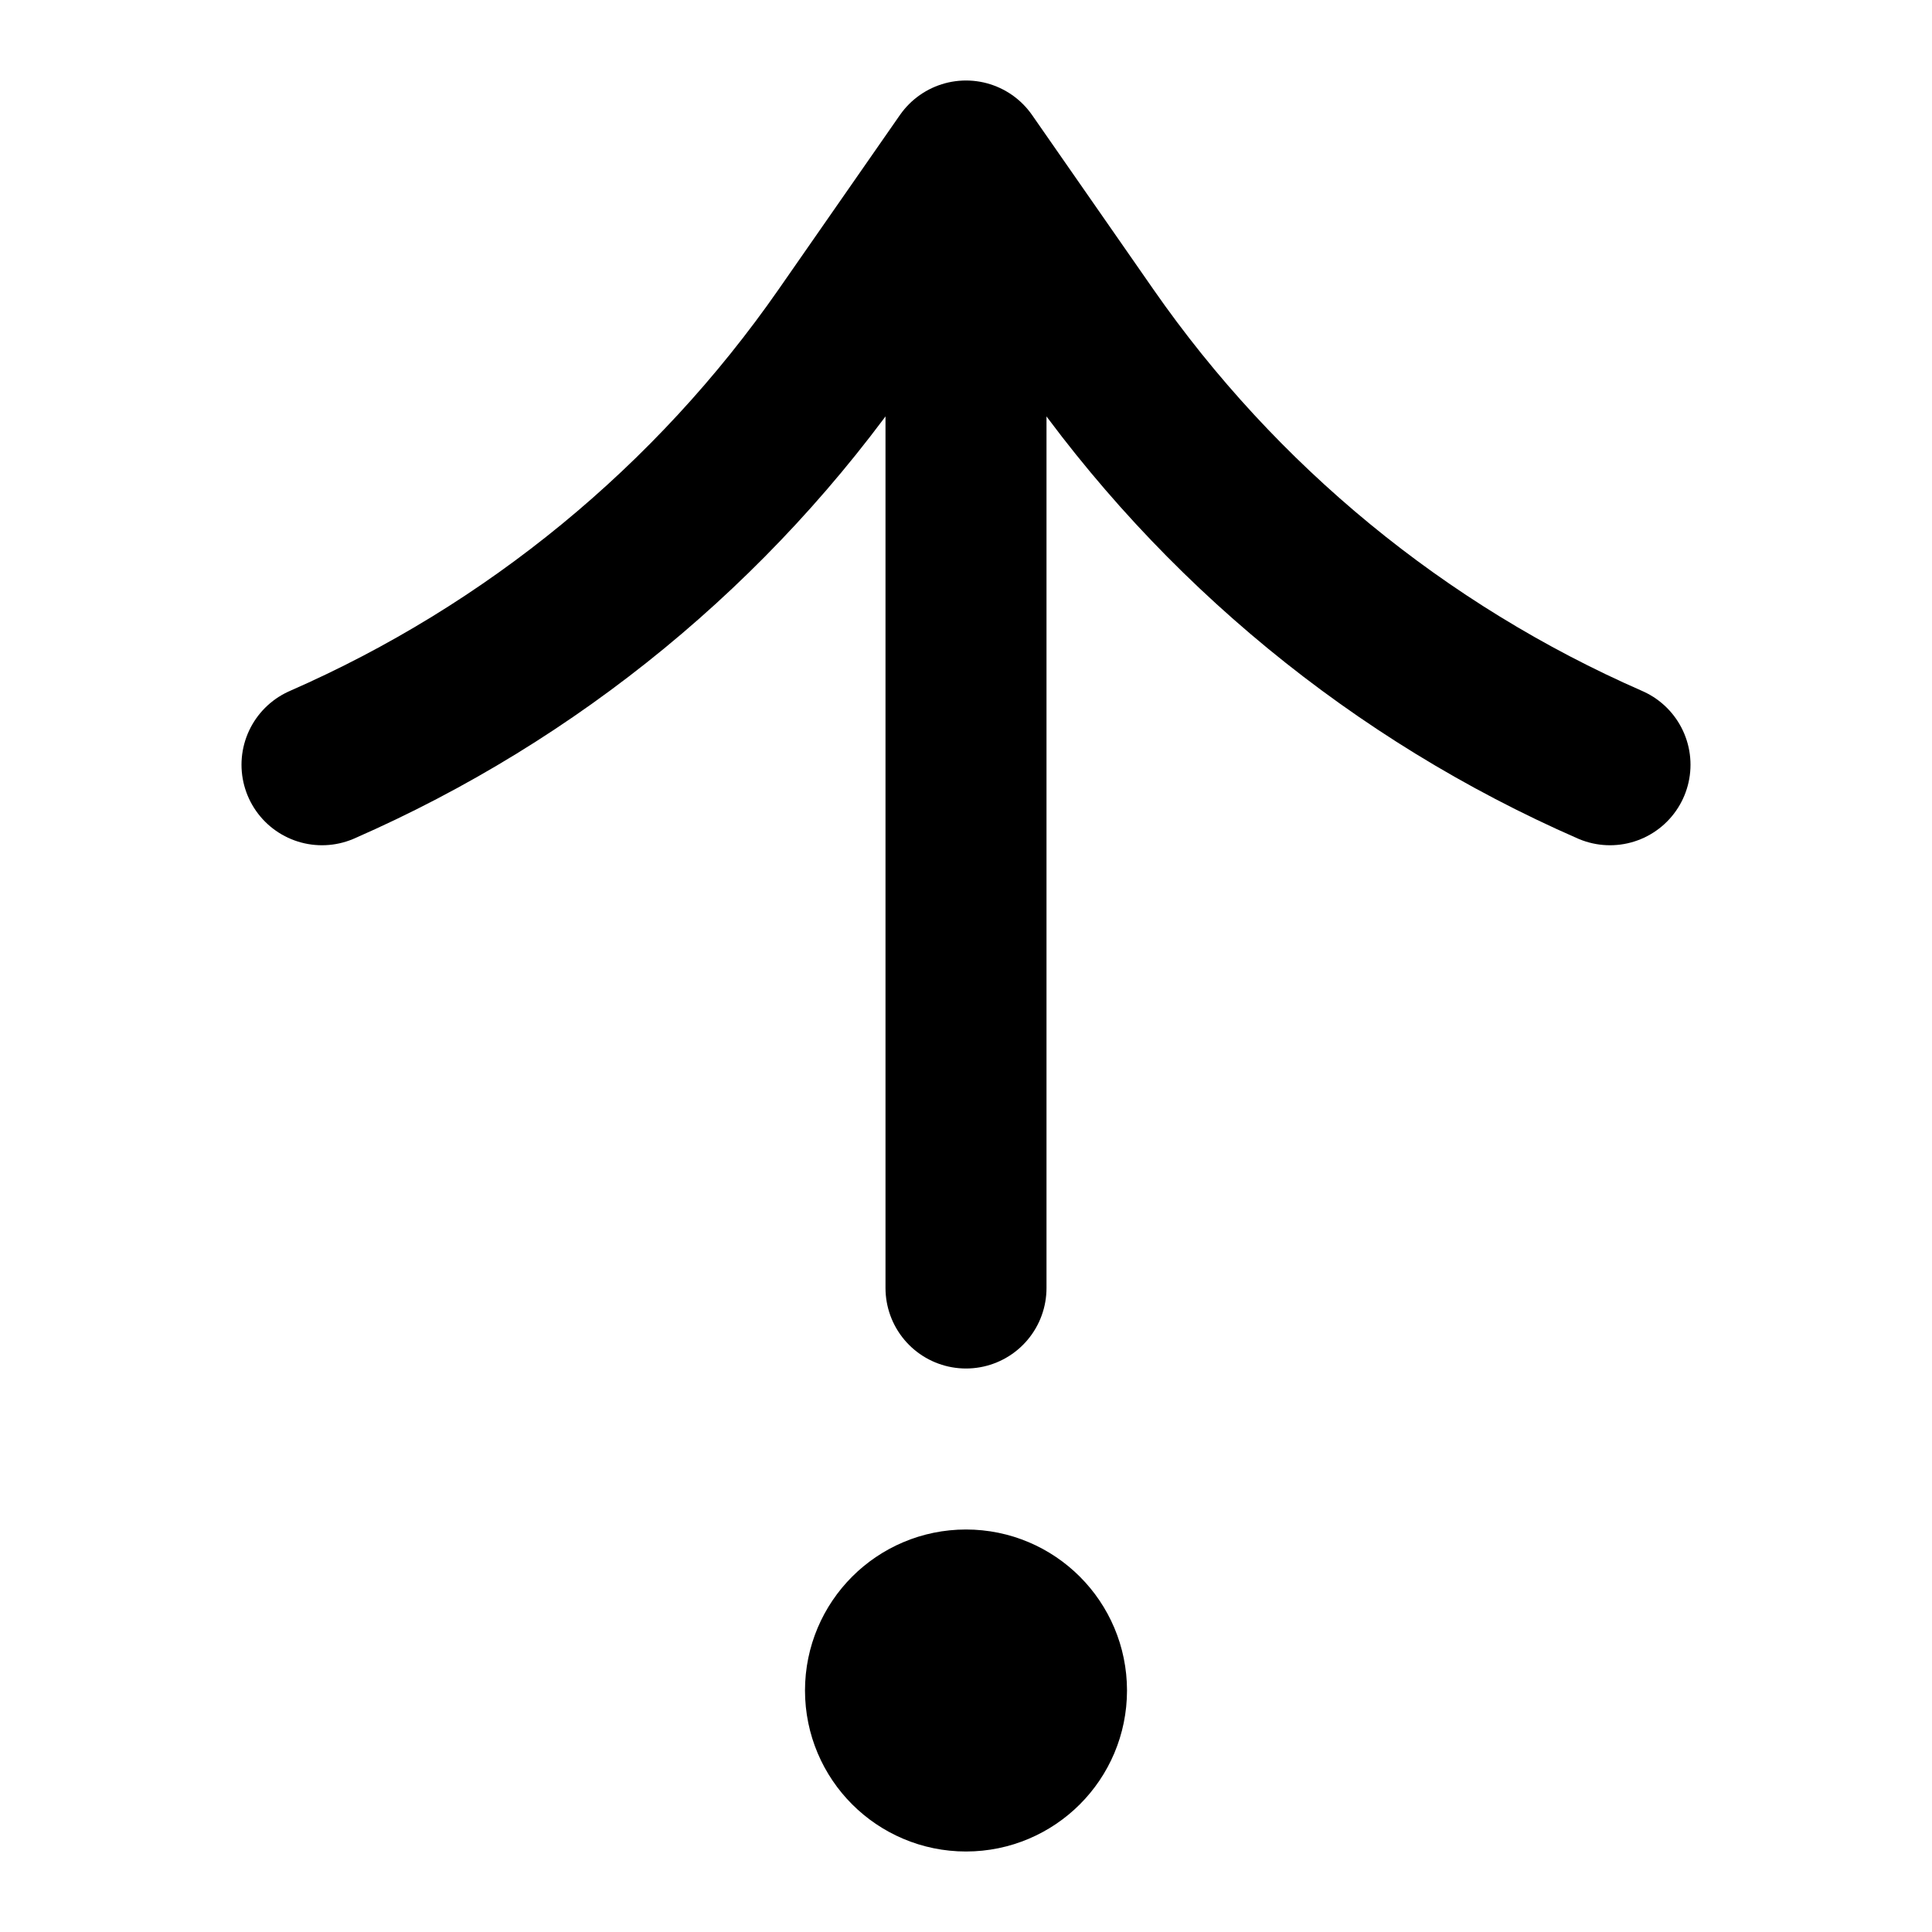
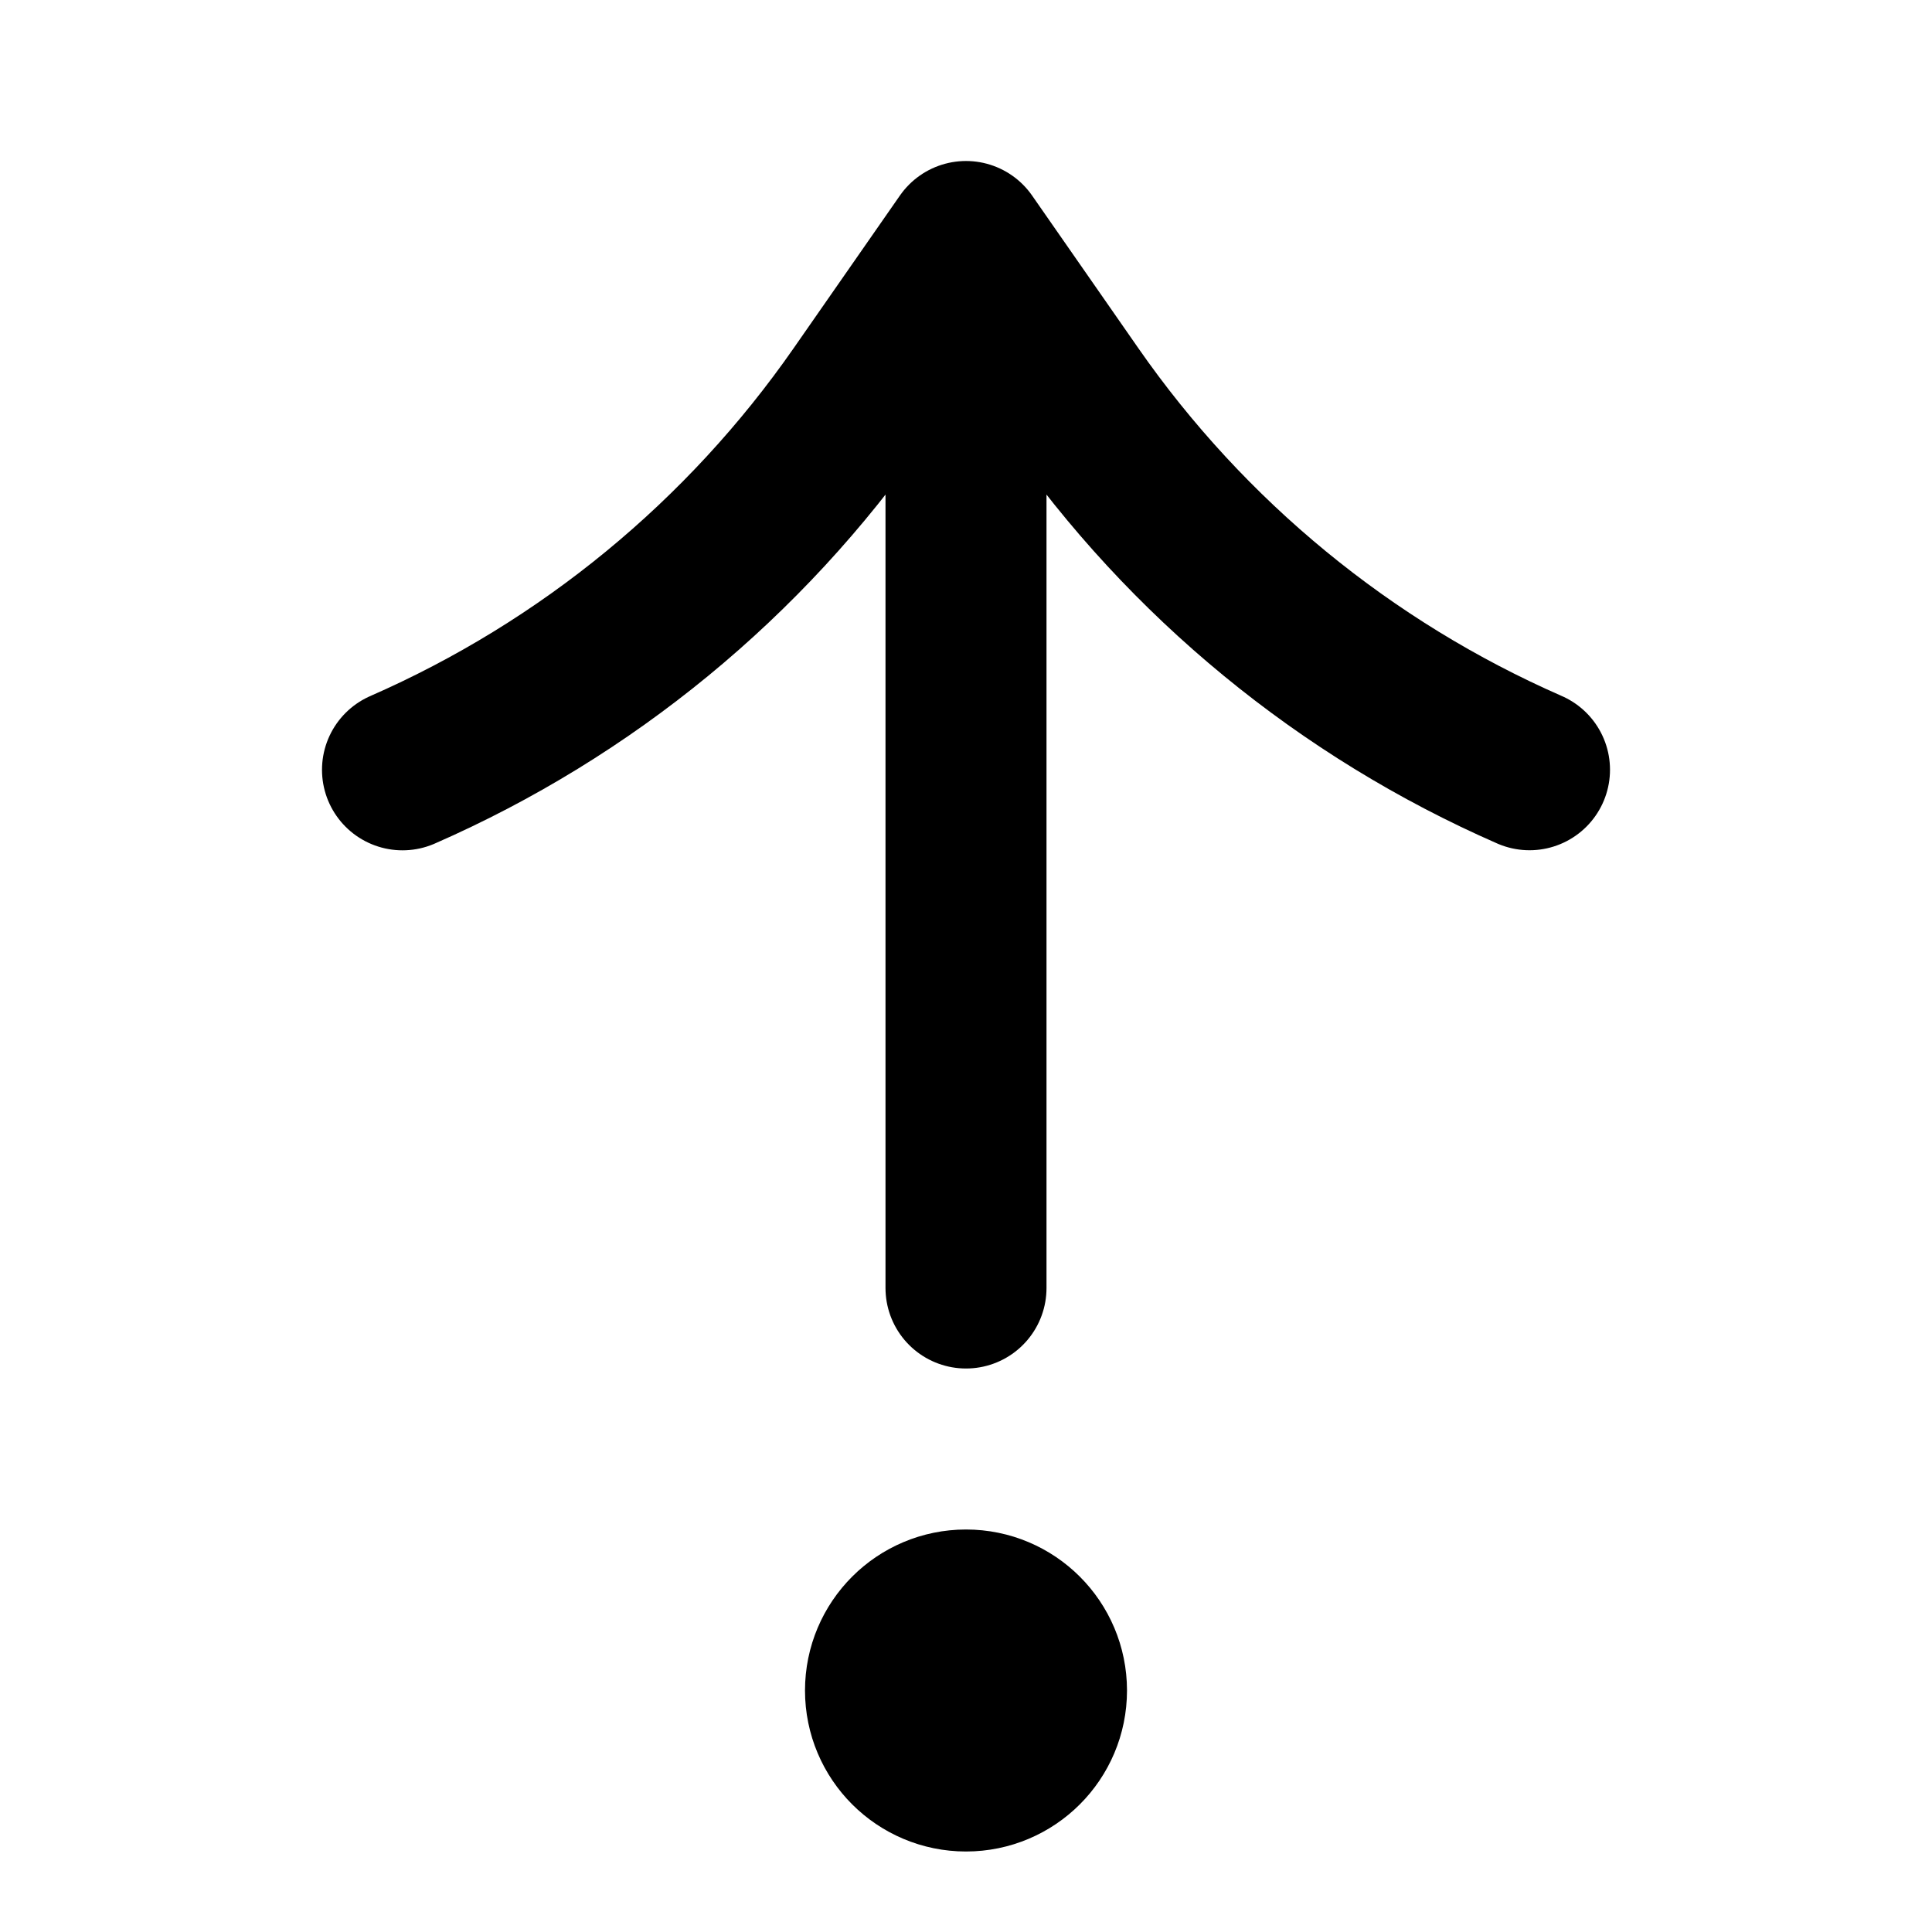
<svg xmlns="http://www.w3.org/2000/svg" width="24" height="24" viewBox="0 0 24 24" fill="none" stroke="currentColor" stroke-width="2" stroke-linecap="round" stroke-linejoin="round">
-   <path d="M12 16V2m8 7.5a15.46 15.46 0 0 1-6.493-5.334L12 2l-1.507 2.166A15.46 15.46 0 0 1 4 9.5M13 21a1 1 0 1 1-2 0 1 1 0 0 1 2 0" />
+   <path d="M12 16V3M5 9.563a13.53 13.53 0 0 0 5.681-4.668L12 3l1.319 1.895A13.53 13.53 0 0 0 19 9.562M13 21a1 1 0 1 1-2 0 1 1 0 0 1 2 0" />
</svg>
